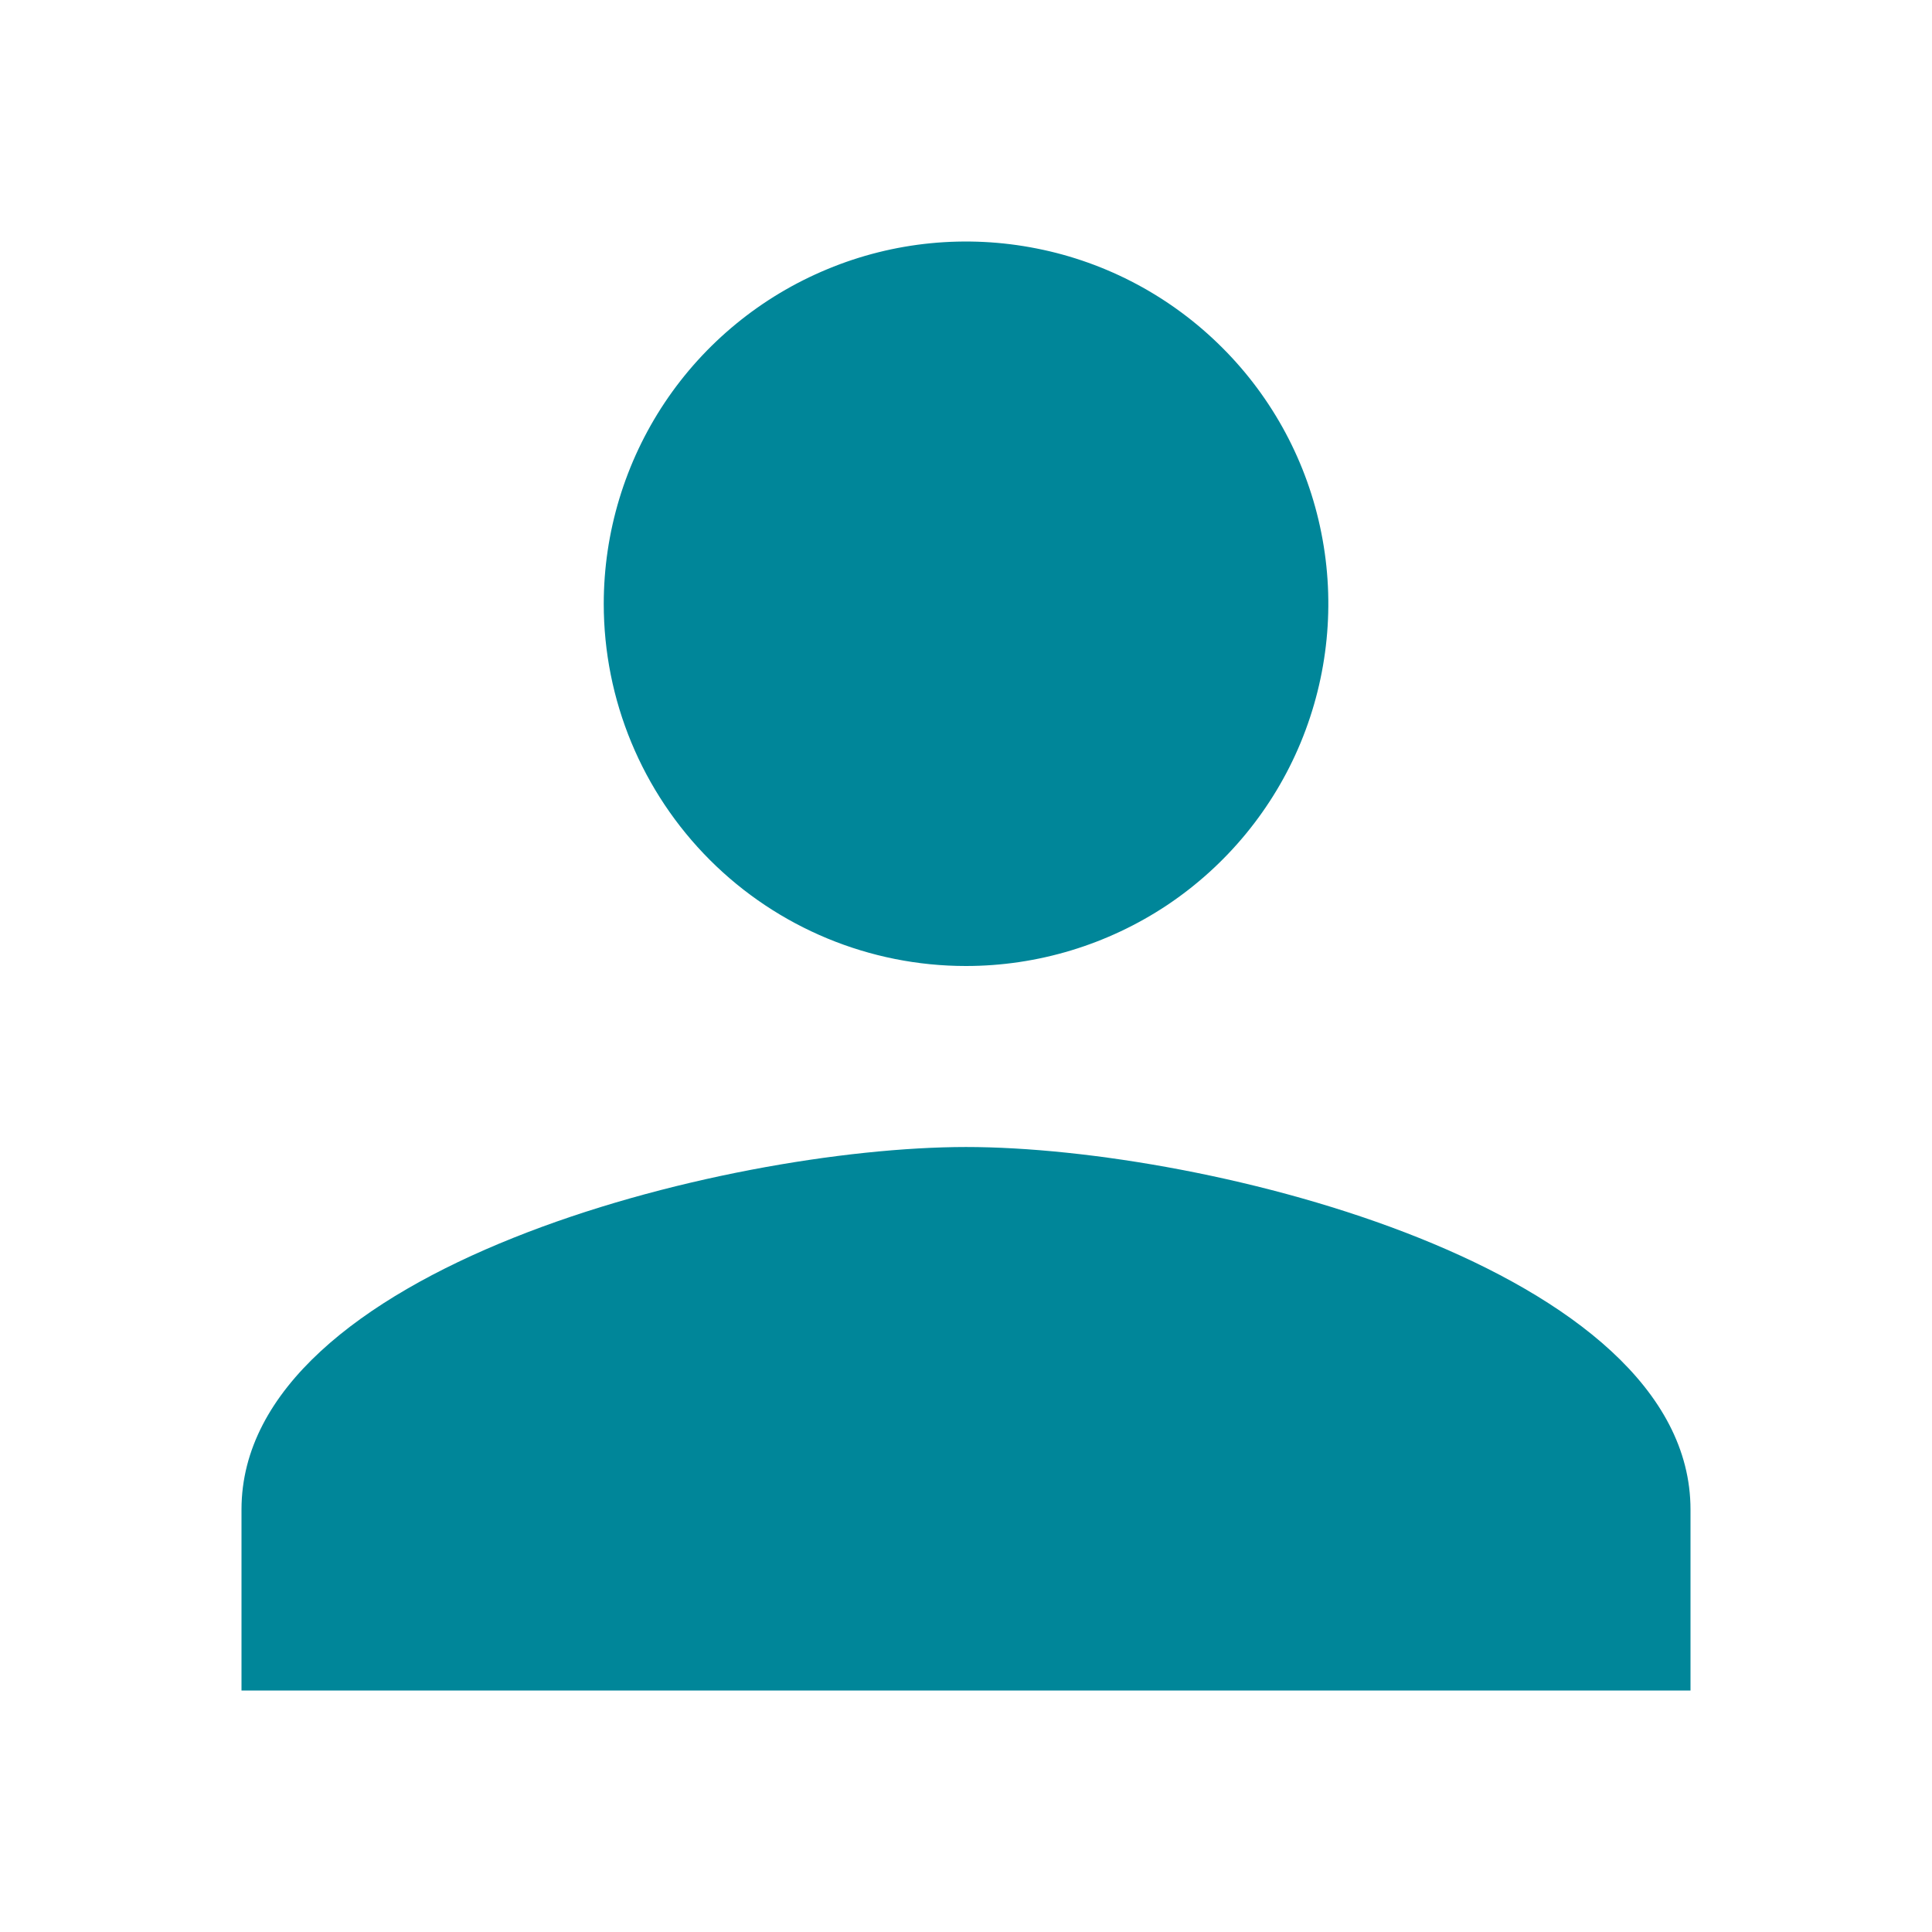
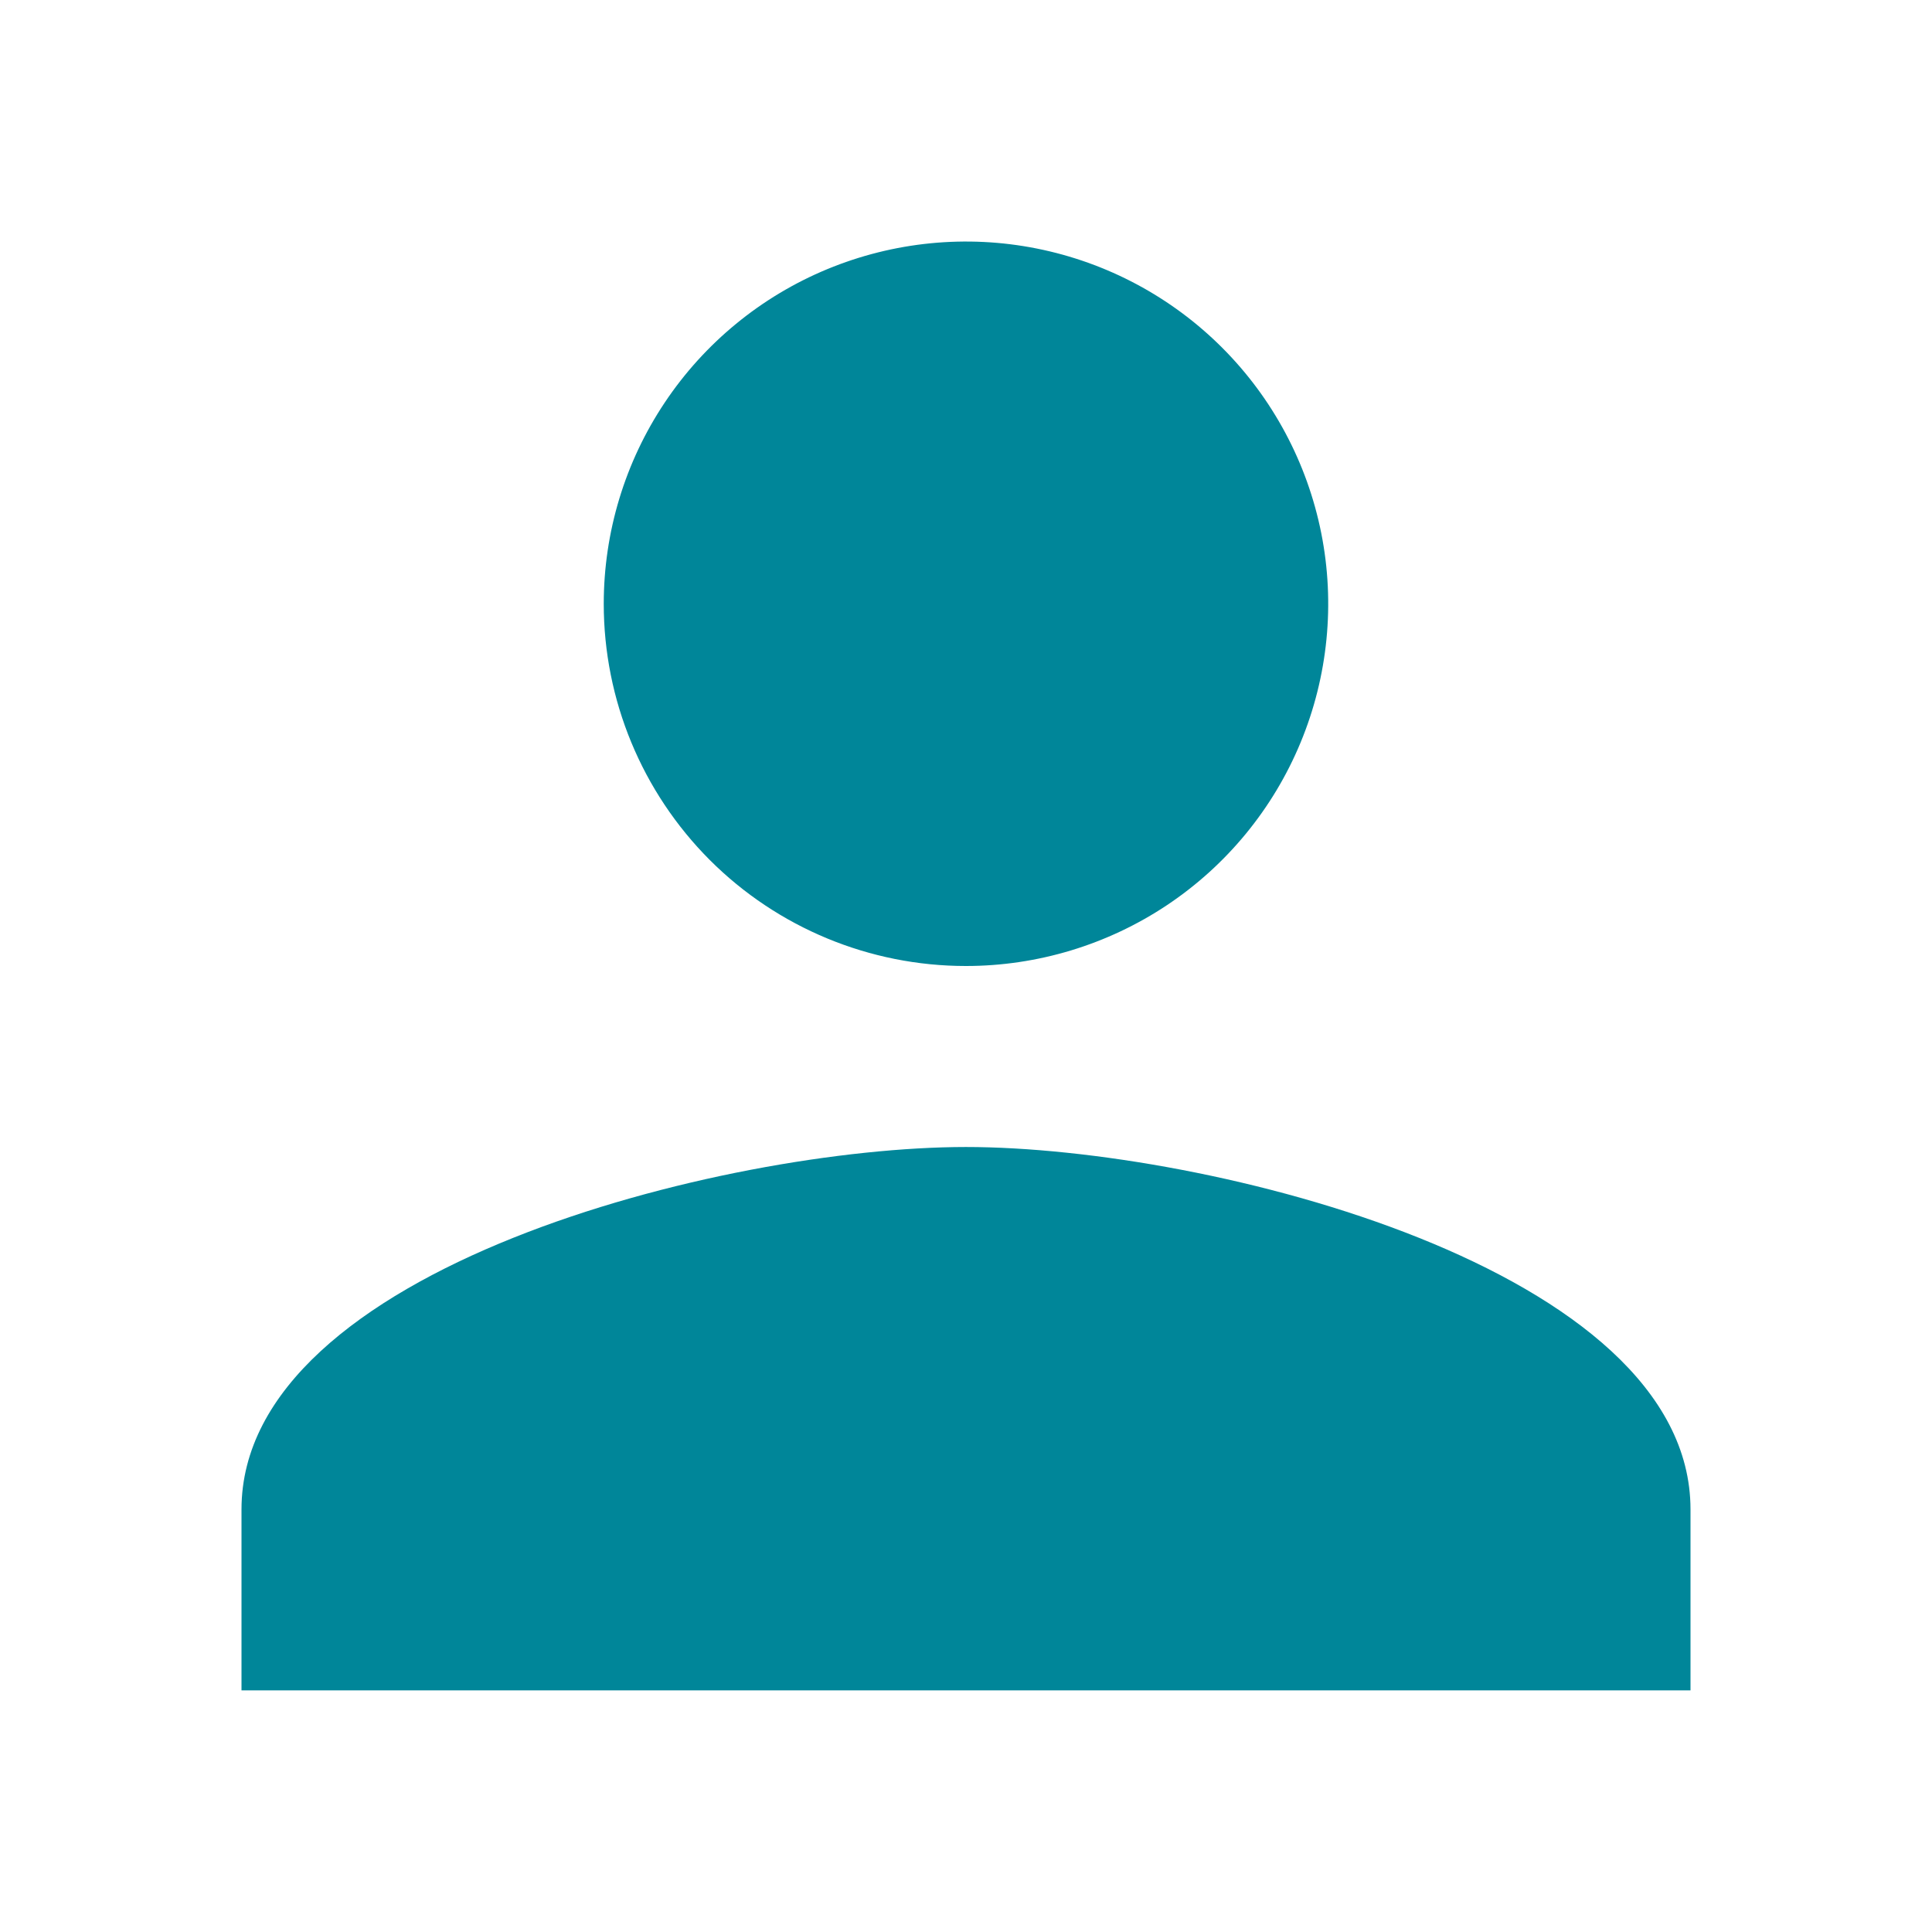
- <svg xmlns="http://www.w3.org/2000/svg" width="16" height="16" viewBox="0 0 16 16" fill="none">
-   <path d="M7.999 8C8.593 8 9.173 7.824 9.667 7.495C10.16 7.165 10.545 6.697 10.772 6.149C10.999 5.6 11.059 4.997 10.943 4.415C10.828 3.833 10.542 3.298 10.122 2.879C9.702 2.459 9.168 2.173 8.586 2.058C8.004 1.942 7.4 2.001 6.852 2.229C6.304 2.456 5.835 2.84 5.505 3.334C5.176 3.827 5 4.408 5 5.001C5 5.796 5.316 6.559 5.879 7.122C6.441 7.684 7.204 8 7.999 8ZM7.999 9.499C5.997 9.501 2 10.505 2 12.501V14H14V12.501C14 10.505 10.003 9.499 7.999 9.499Z" fill="#008699" />
+ <svg xmlns="http://www.w3.org/2000/svg" fill="none" height="16" viewBox="0 0 16 16" width="16">
+   <path d="m7.999 8c.593 0 1.174-.176 1.667-.505.494-.33.878-.798 1.105-1.346.227-.548.287-1.152.171-1.734-.116-.582-.402-1.117-.821-1.536-.42-.42-.954-.705-1.536-.821-.582-.116-1.185-.056-1.734.171-.548.227-1.017.612-1.346 1.105-.33.494-.505 1.074-.505 1.667 0 .795.316 1.558.878 2.121.562.562 1.325.878 2.121.878zm0 1.499c-2.002.001-5.999 1.006-5.999 3.001v1.499h12v-1.499c0-1.996-3.997-3.001-6.001-3.001z" fill="#008699" />
</svg>
